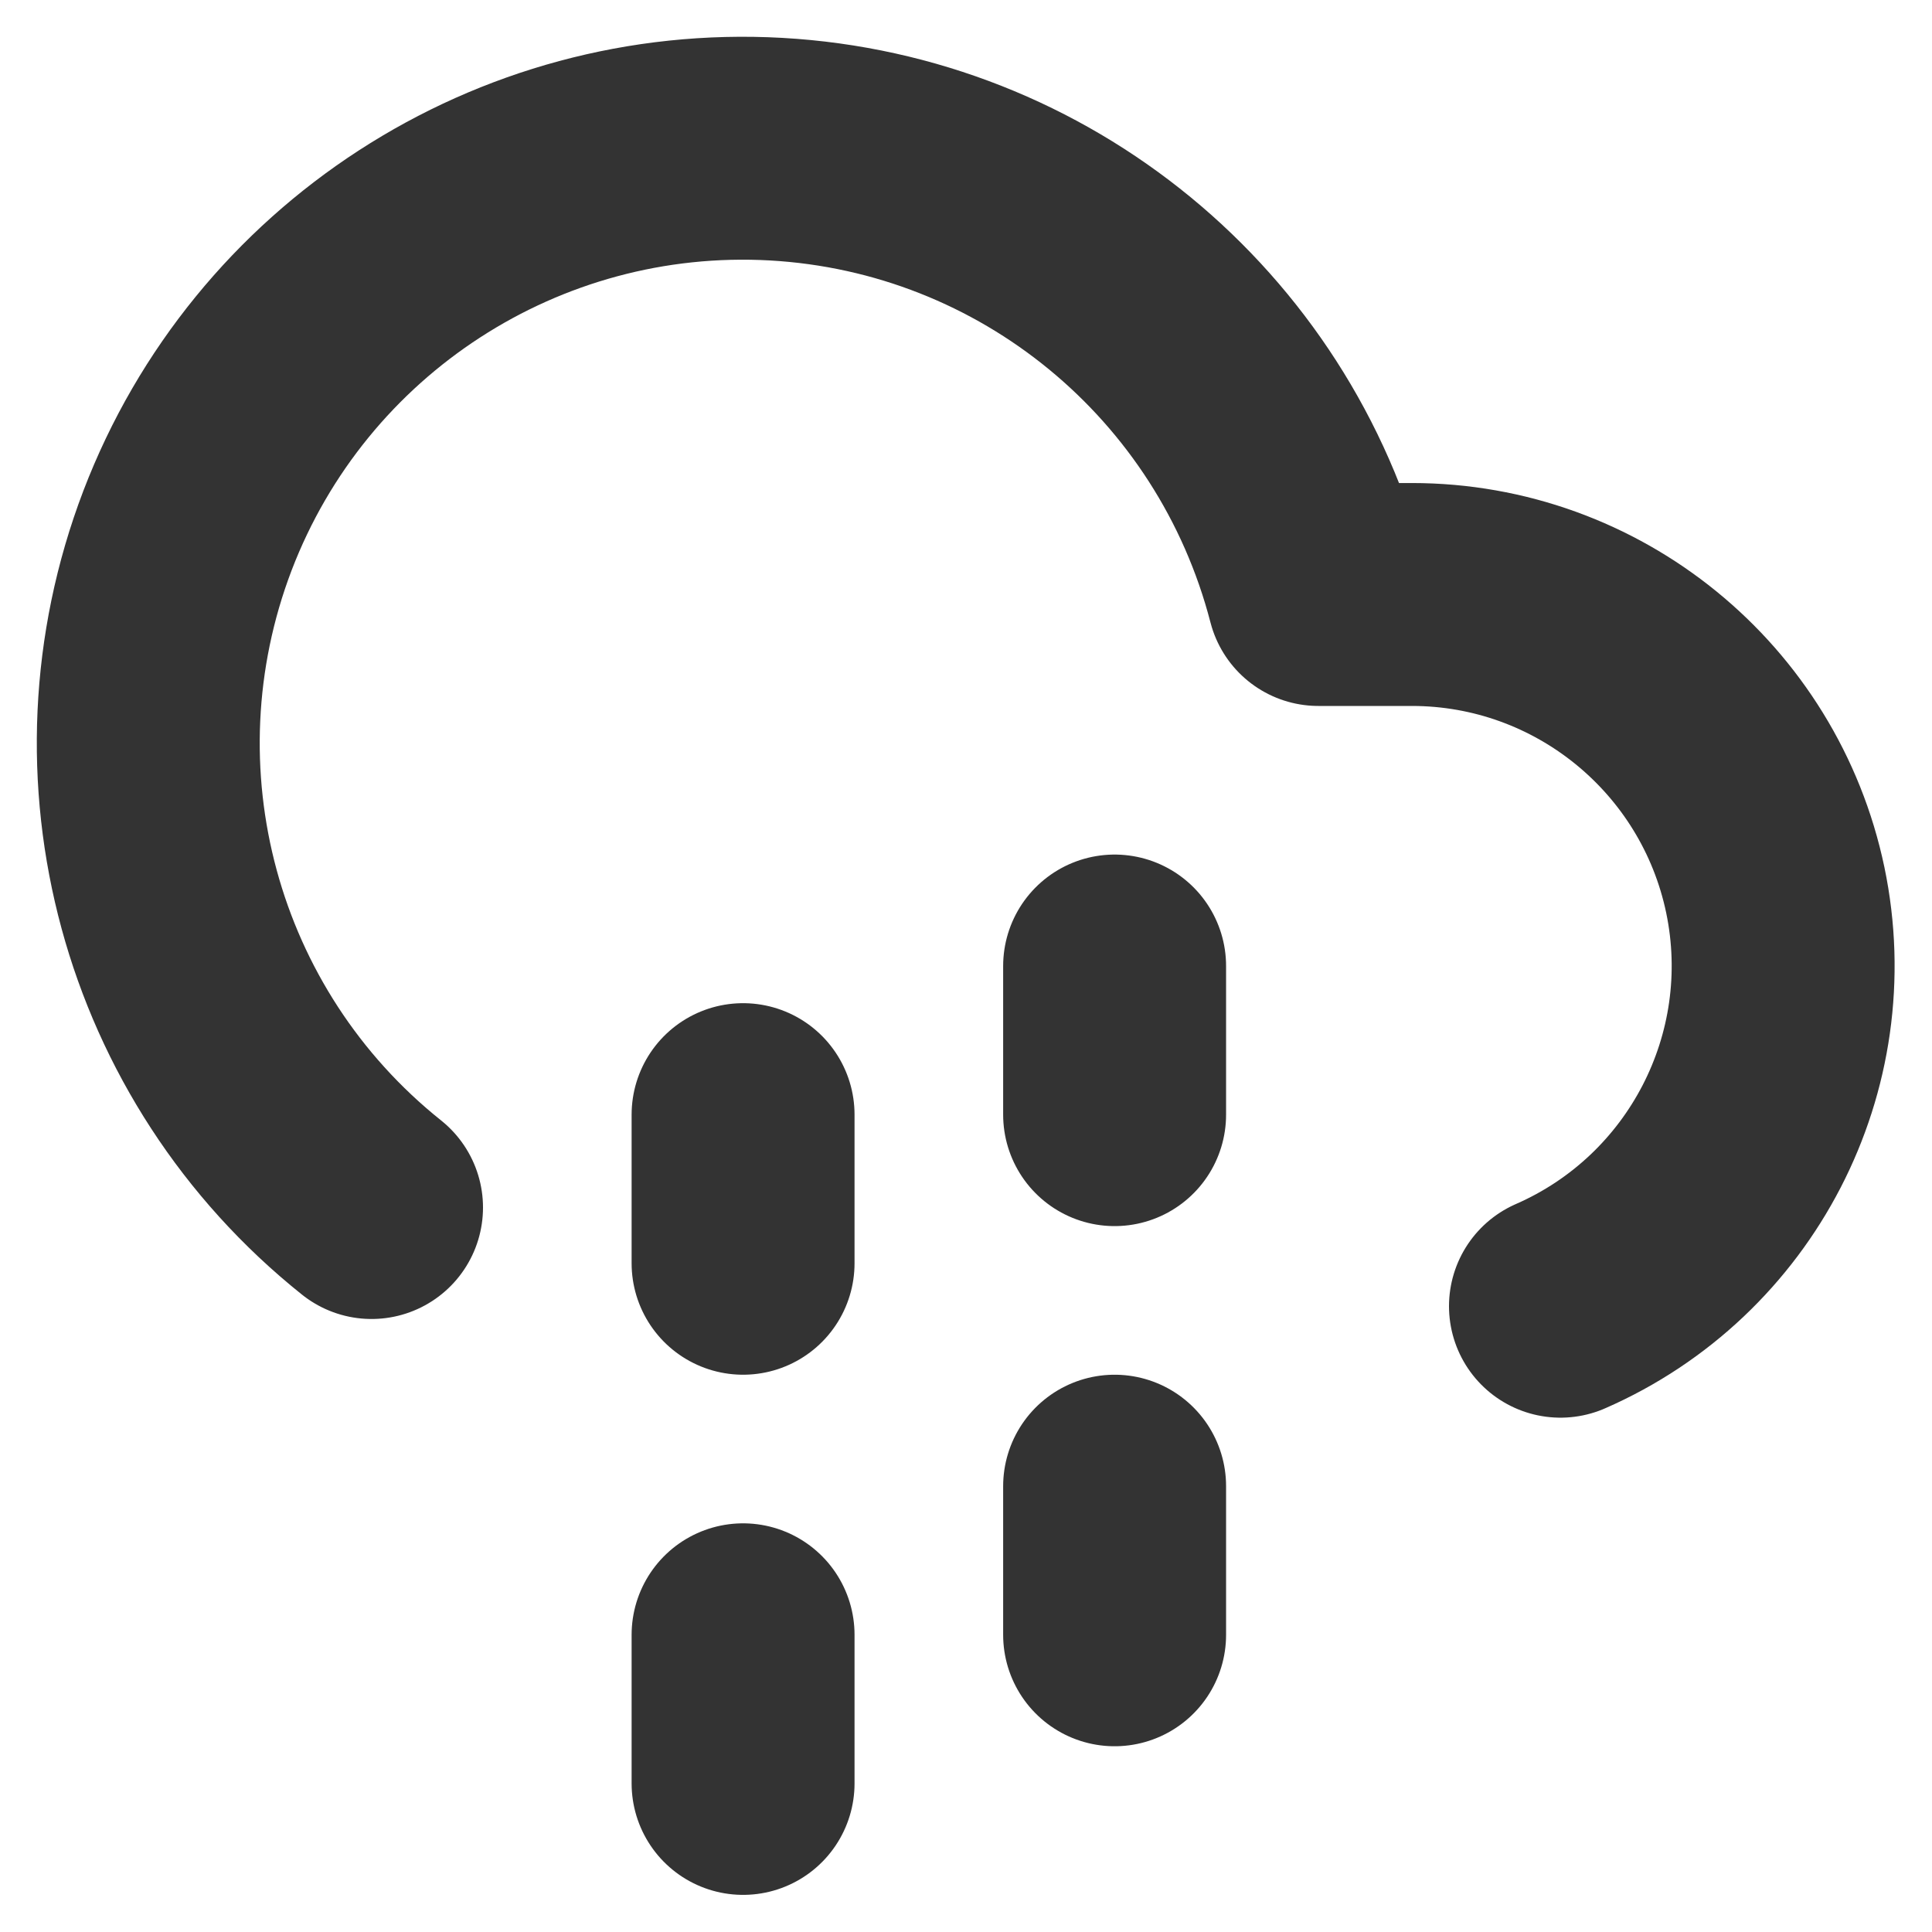
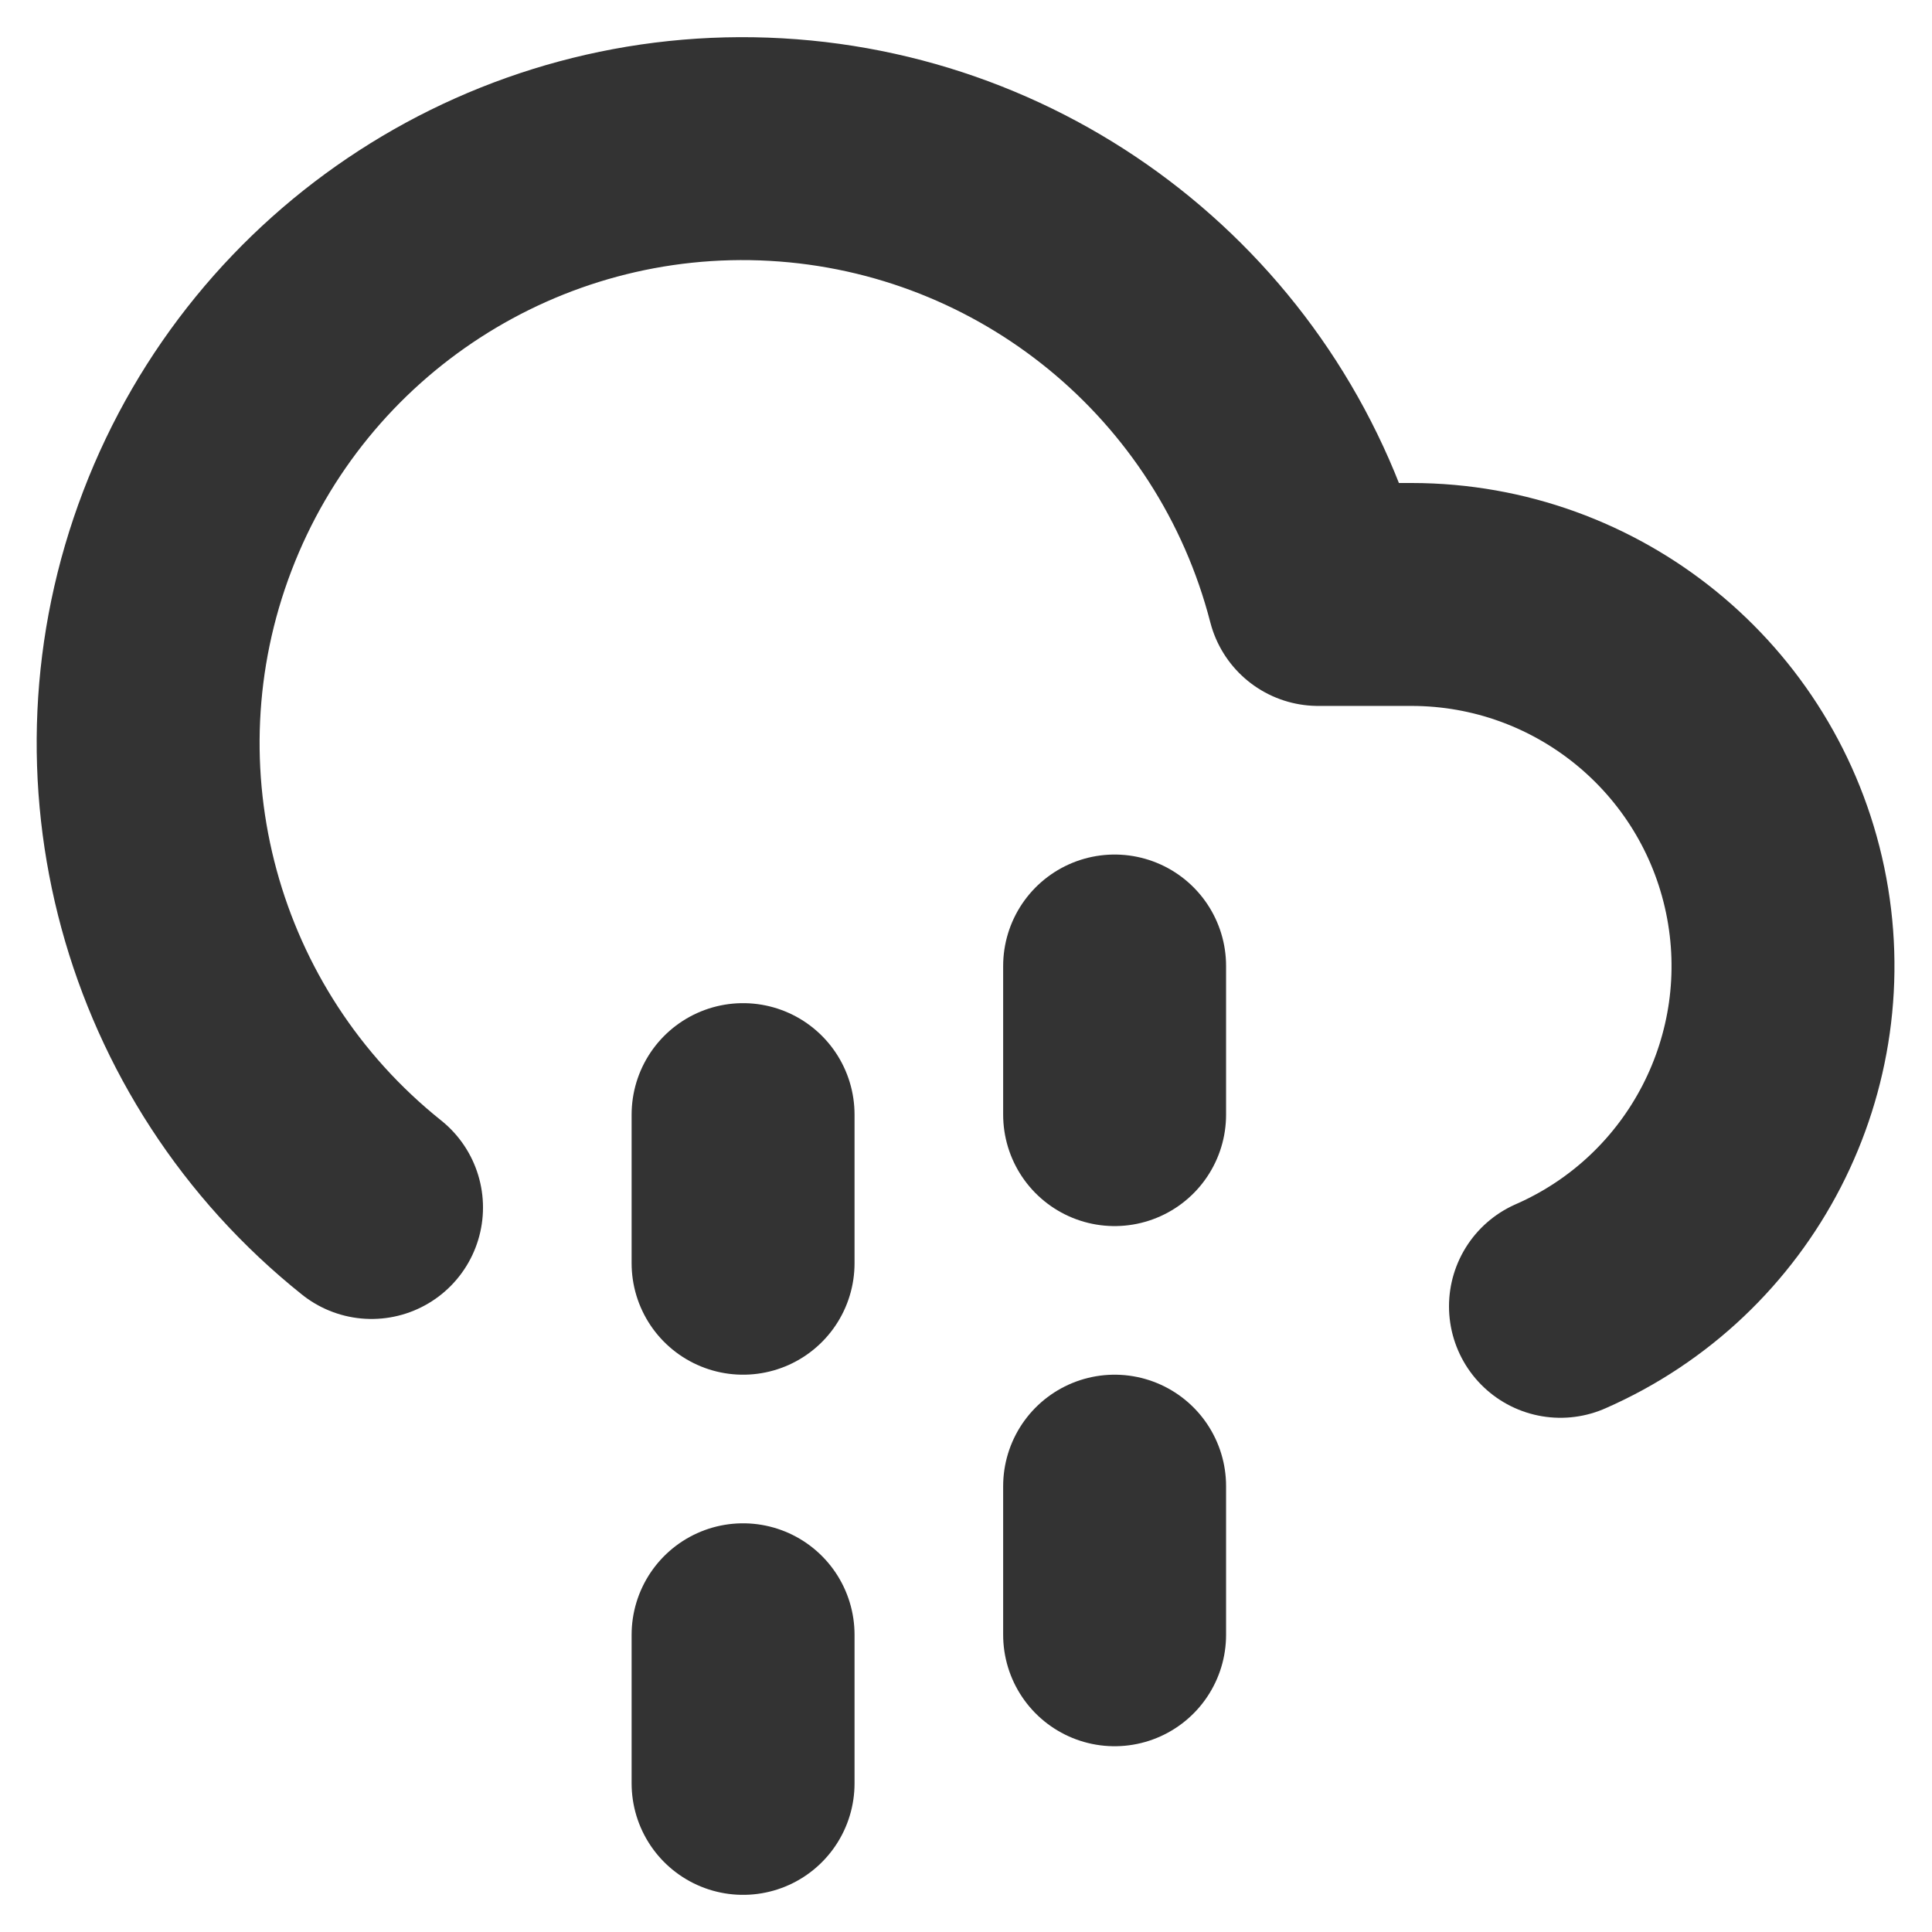
- <svg xmlns="http://www.w3.org/2000/svg" width="26px" height="26px" viewBox="0 0 13 13" version="1.1">
-   <g id="surface1">
-     <path style="fill:none;stroke-width:3;stroke-linecap:round;stroke-linejoin:round;stroke:rgb(20%,20%,20%);stroke-opacity:1;stroke-miterlimit:4;" d="M 13.999 18.001 L 13.999 20.001 M 13.999 11.001 L 13.999 13.001 M 8.999 20.001 L 8.999 22.001 M 8.999 13.001 L 8.999 15.001 M 19.999 15.579 C 22.163 14.633 23.374 12.297 22.89 9.977 C 22.405 7.665 20.366 6.001 17.999 6.001 L 16.741 6.001 C 15.866 2.626 12.921 0.204 9.444 0.008 C 5.968 -0.187 2.765 1.891 1.522 5.141 C 0.28 8.399 1.28 12.079 3.999 14.251 " transform="matrix(0.499999,0,0,0.499999,0.5005,0.9997)" />
+ <svg xmlns="http://www.w3.org/2000/svg" width="26px" height="26px" viewBox="0 0 26 26" version="1.1">
+   <defs />
+   <g id="Final" stroke="none" stroke-width="1" fill="none" fill-rule="evenodd">
+     <g id="v1-2-1-home-dashboard" transform="translate(-212, -365)">
+       <g id="status" transform="translate(39, 195)">
+         <g id="Group" transform="translate(1, 40)">
+           <g id="Group-2" transform="translate(-15, -596)">
+             <g id="Group-3-Copy" transform="translate(120, 699)">
+               <g id="Group-4" transform="translate(67, 27)">
+                 <g id="cloud-drizzle" transform="translate(1, 2)" stroke="#333333" stroke-linecap="round" stroke-linejoin="round" stroke-width="3">
+                   <path d="M14,18 L14,20" id="Shape" />
+                   <path d="M14,11 L14,13" id="Shape" />
+                   <path d="M9,20 L9,22" id="Shape" />
+                   <path d="M9,13 L9,15" id="Shape" />
+                   <path d="M20,15.58 C22.167,14.631 23.372,12.294 22.889,9.978 C22.405,7.663 20.365,6.003 18,6 L16.74,6 C15.87,2.629 12.919,0.209 9.444,0.013 C5.968,-0.183 2.765,1.892 1.522,5.143 C0.278,8.395 1.281,12.077 4,14.25" id="Shape" />
+                 </g>
+               </g>
+             </g>
+           </g>
+         </g>
+       </g>
+     </g>
  </g>
</svg>
